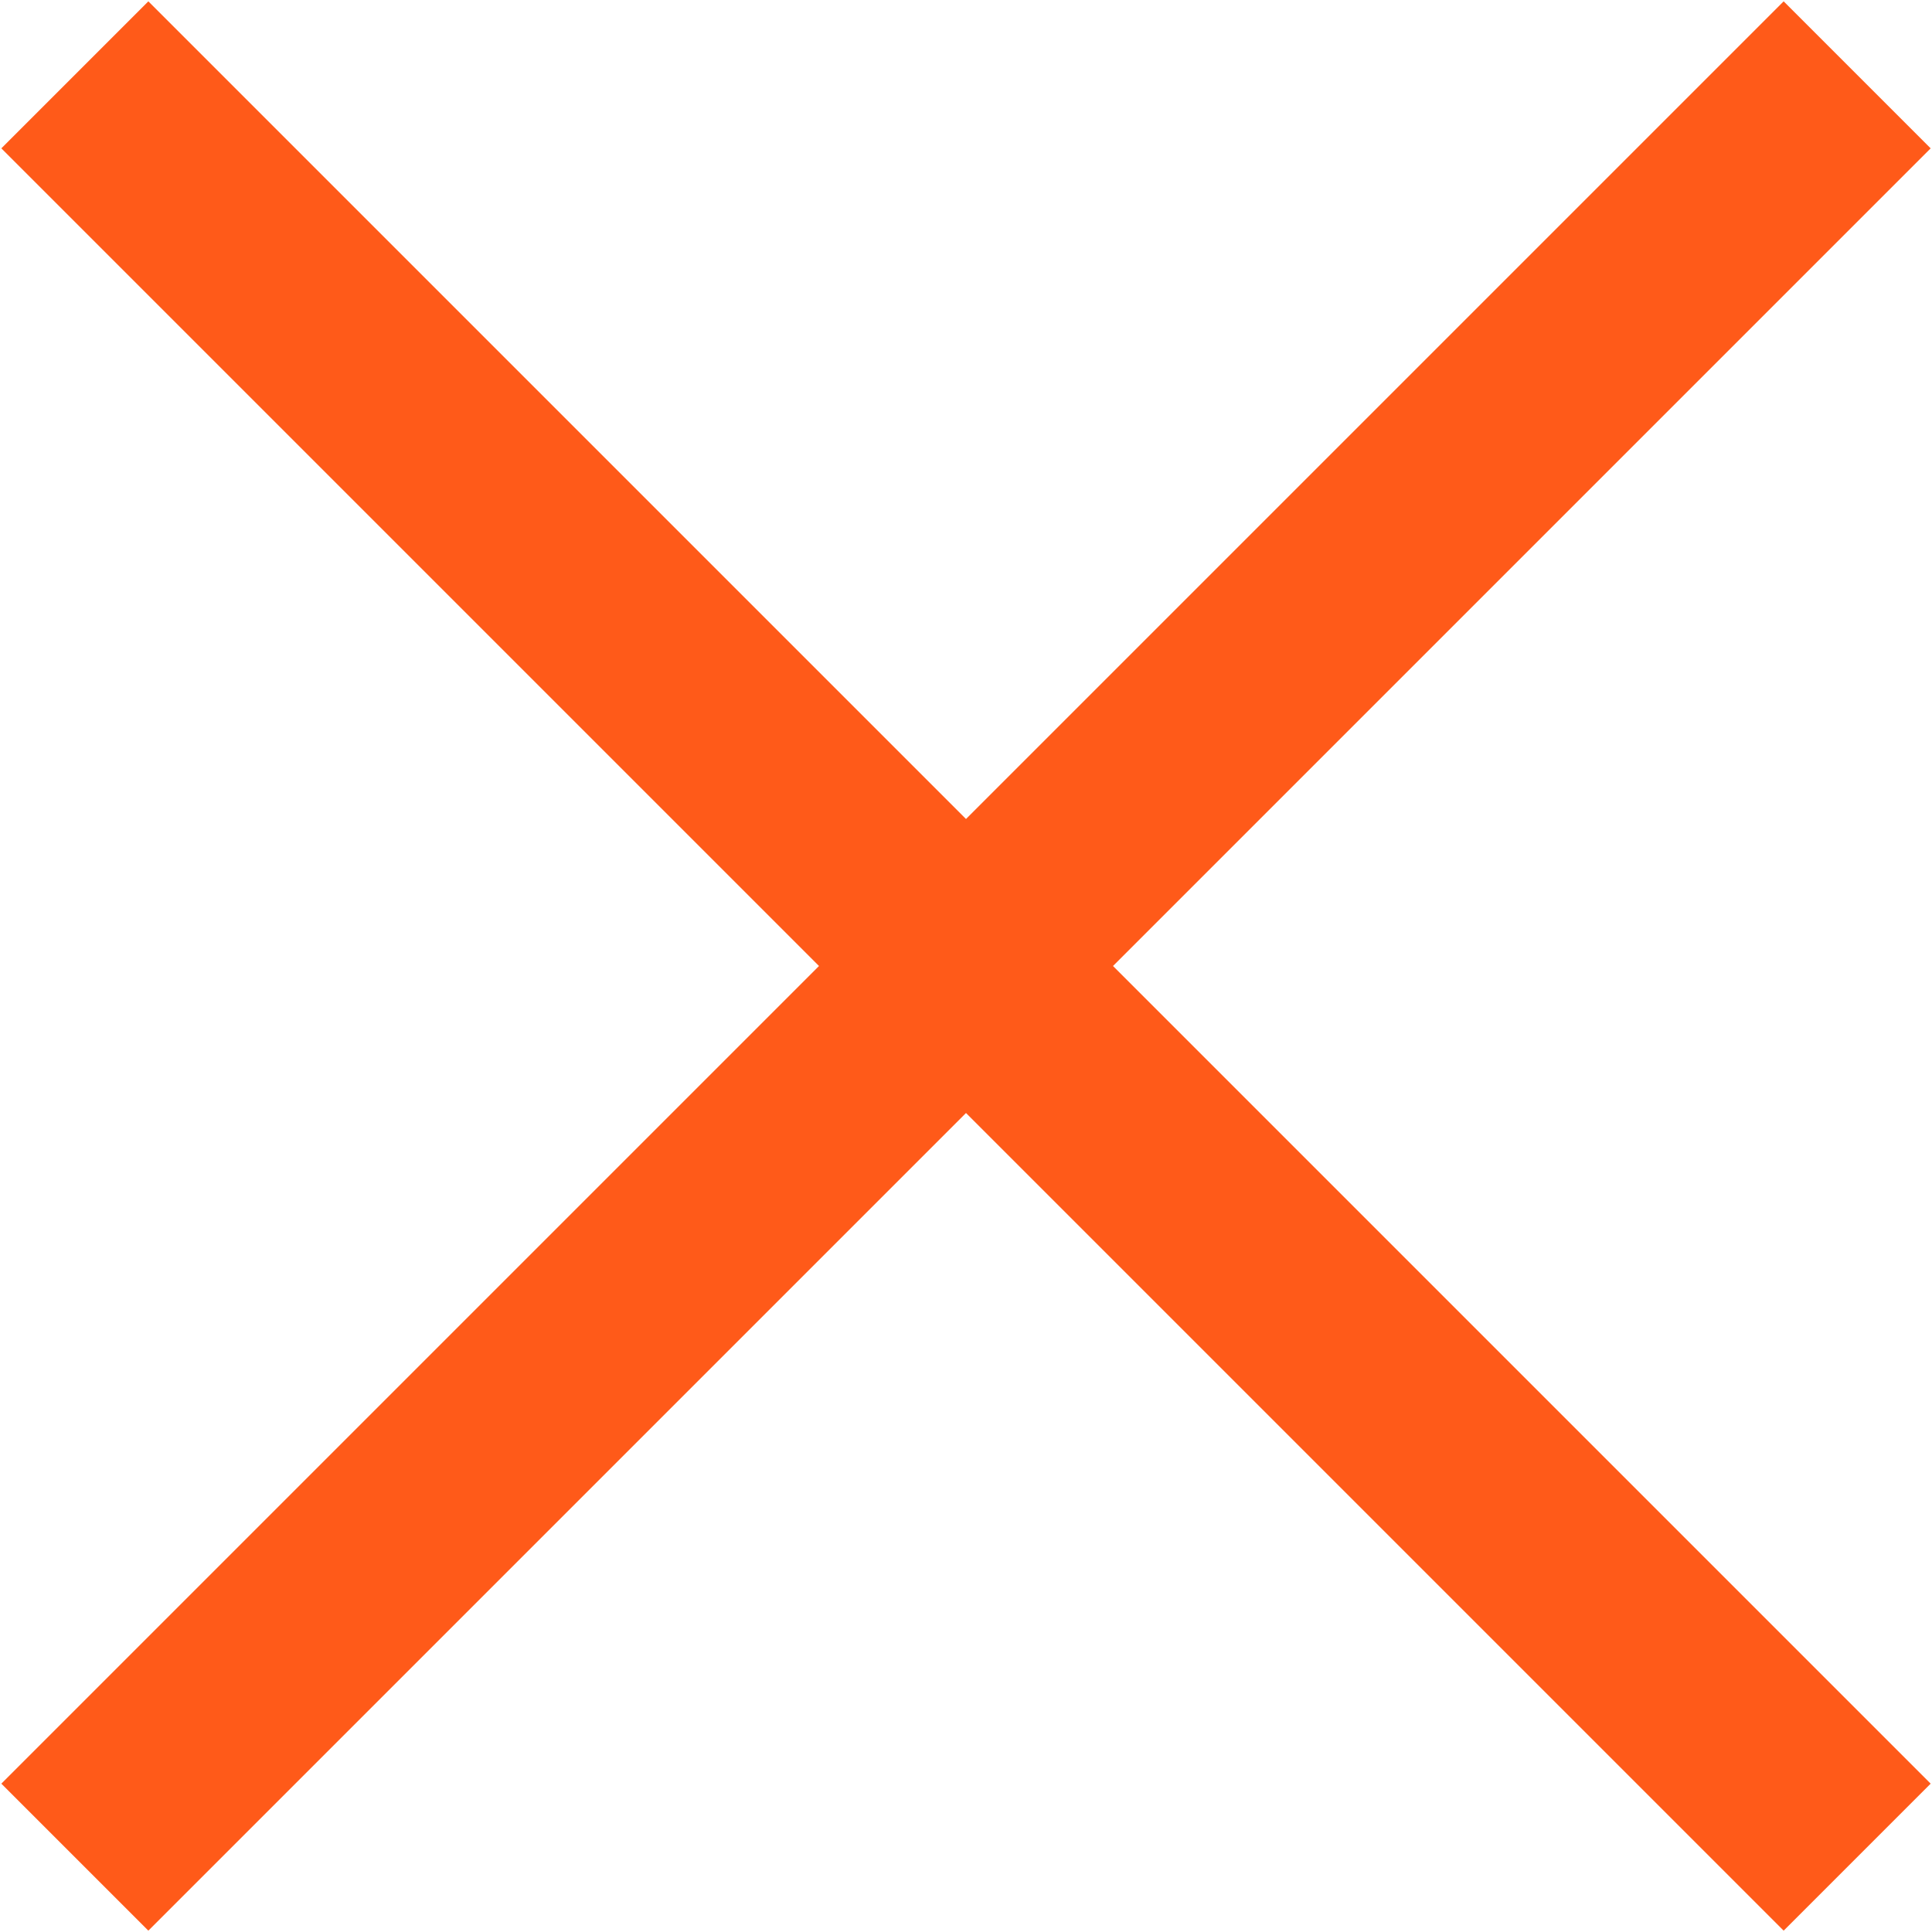
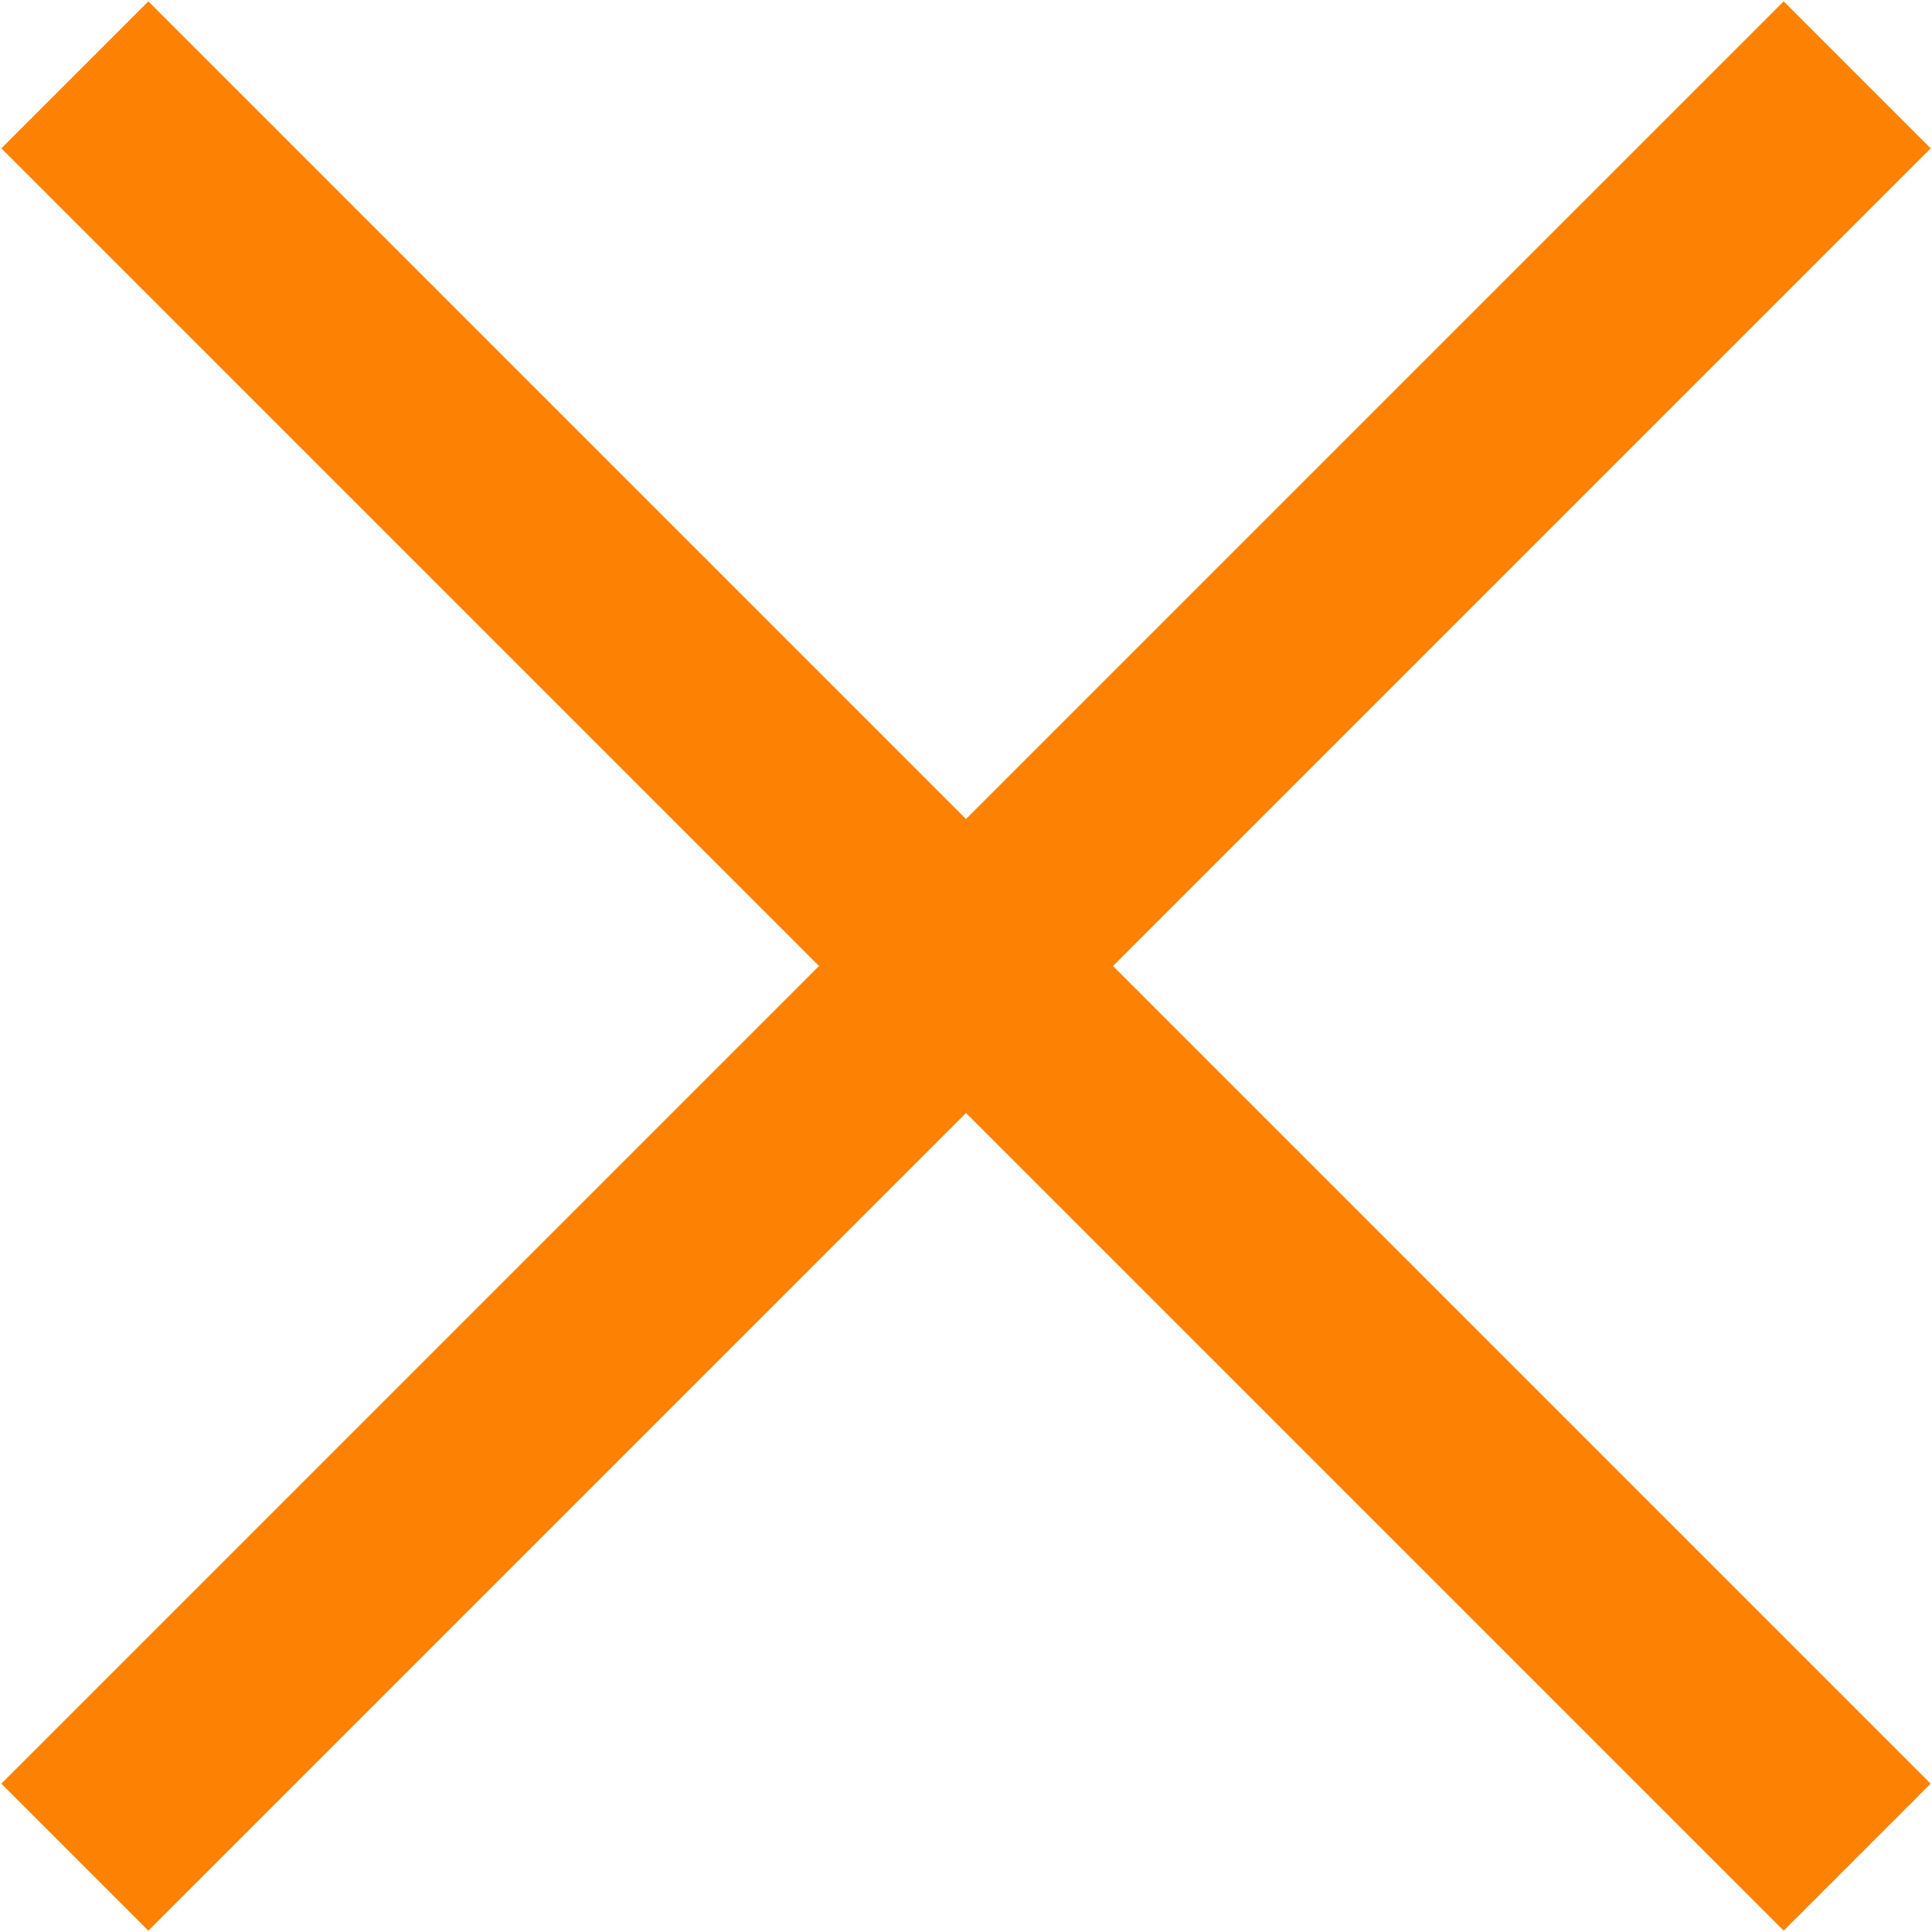
<svg xmlns="http://www.w3.org/2000/svg" width="6.97" height="6.97" viewBox="0 0 6.97 6.97">
  <g data-name="Слой 2">
-     <g data-name="Слой 5" fill="none" stroke="#ff5a19" stroke-miterlimit="10" stroke-width=".75">
+     <g data-name="Слой 5" fill="none" stroke="#fd8204" stroke-miterlimit="10" stroke-width=".75">
      <path d="M.27.27L6.7 6.7M6.7.27L.27 6.7" />
    </g>
  </g>
</svg>
